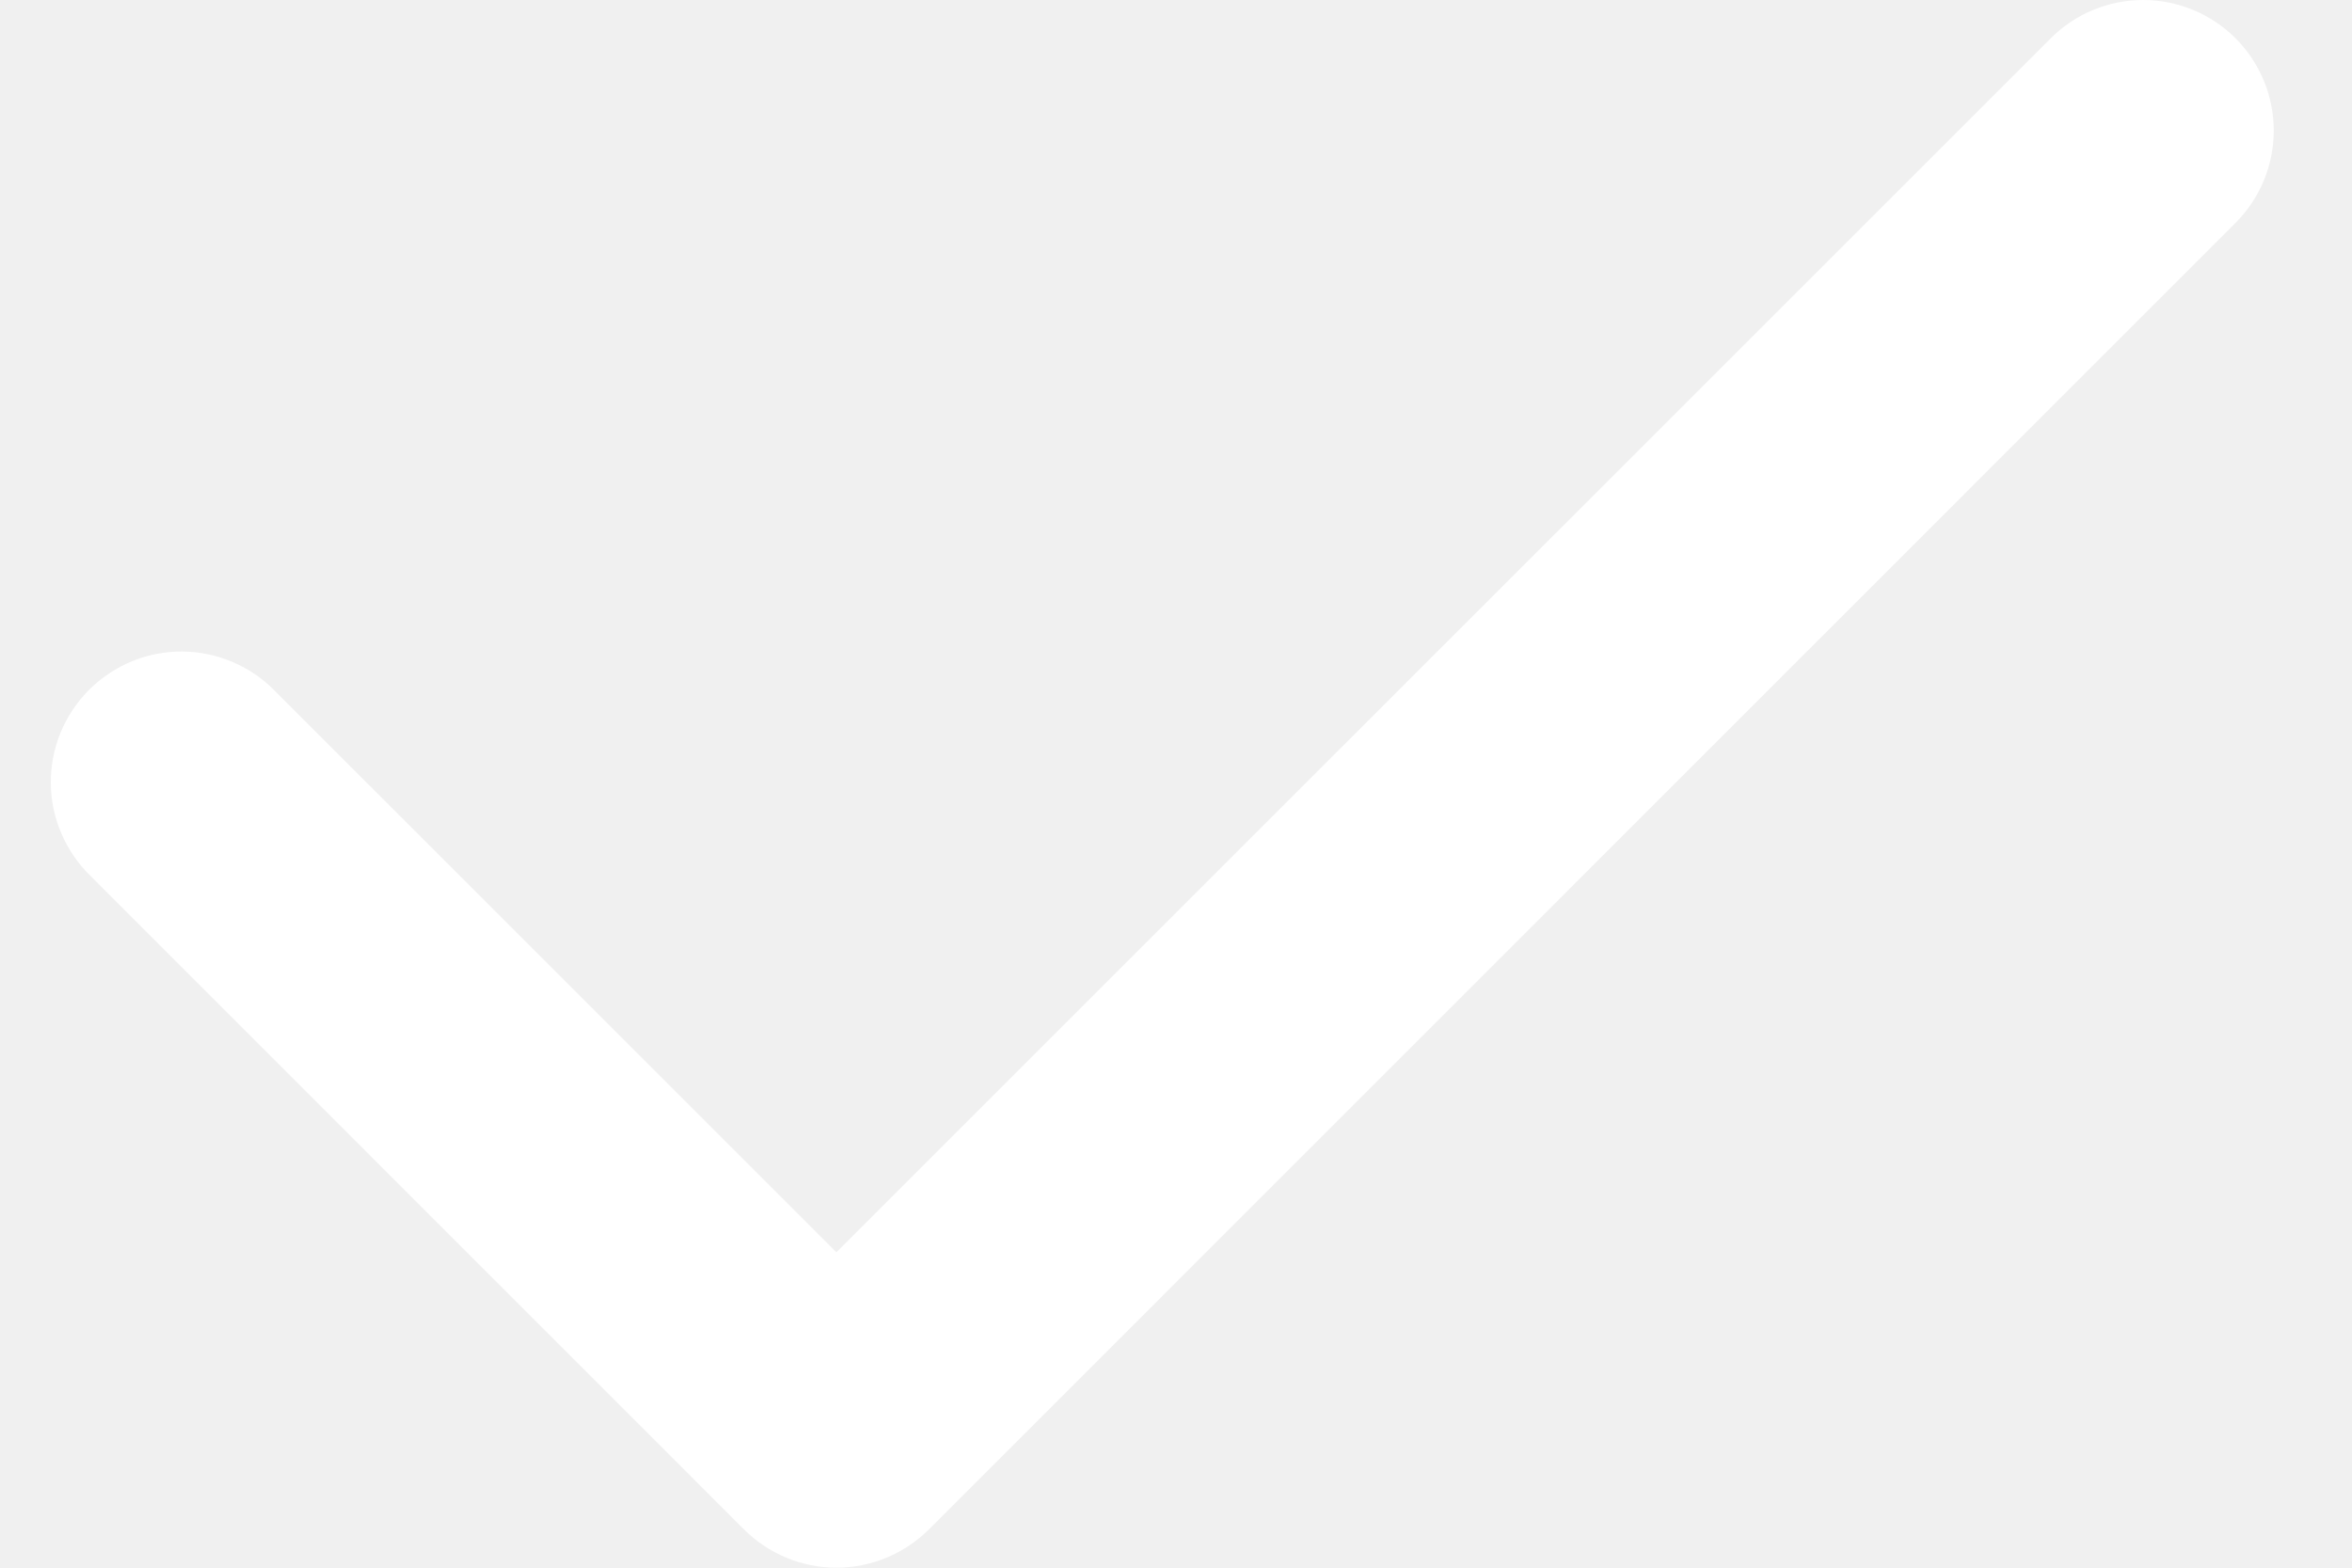
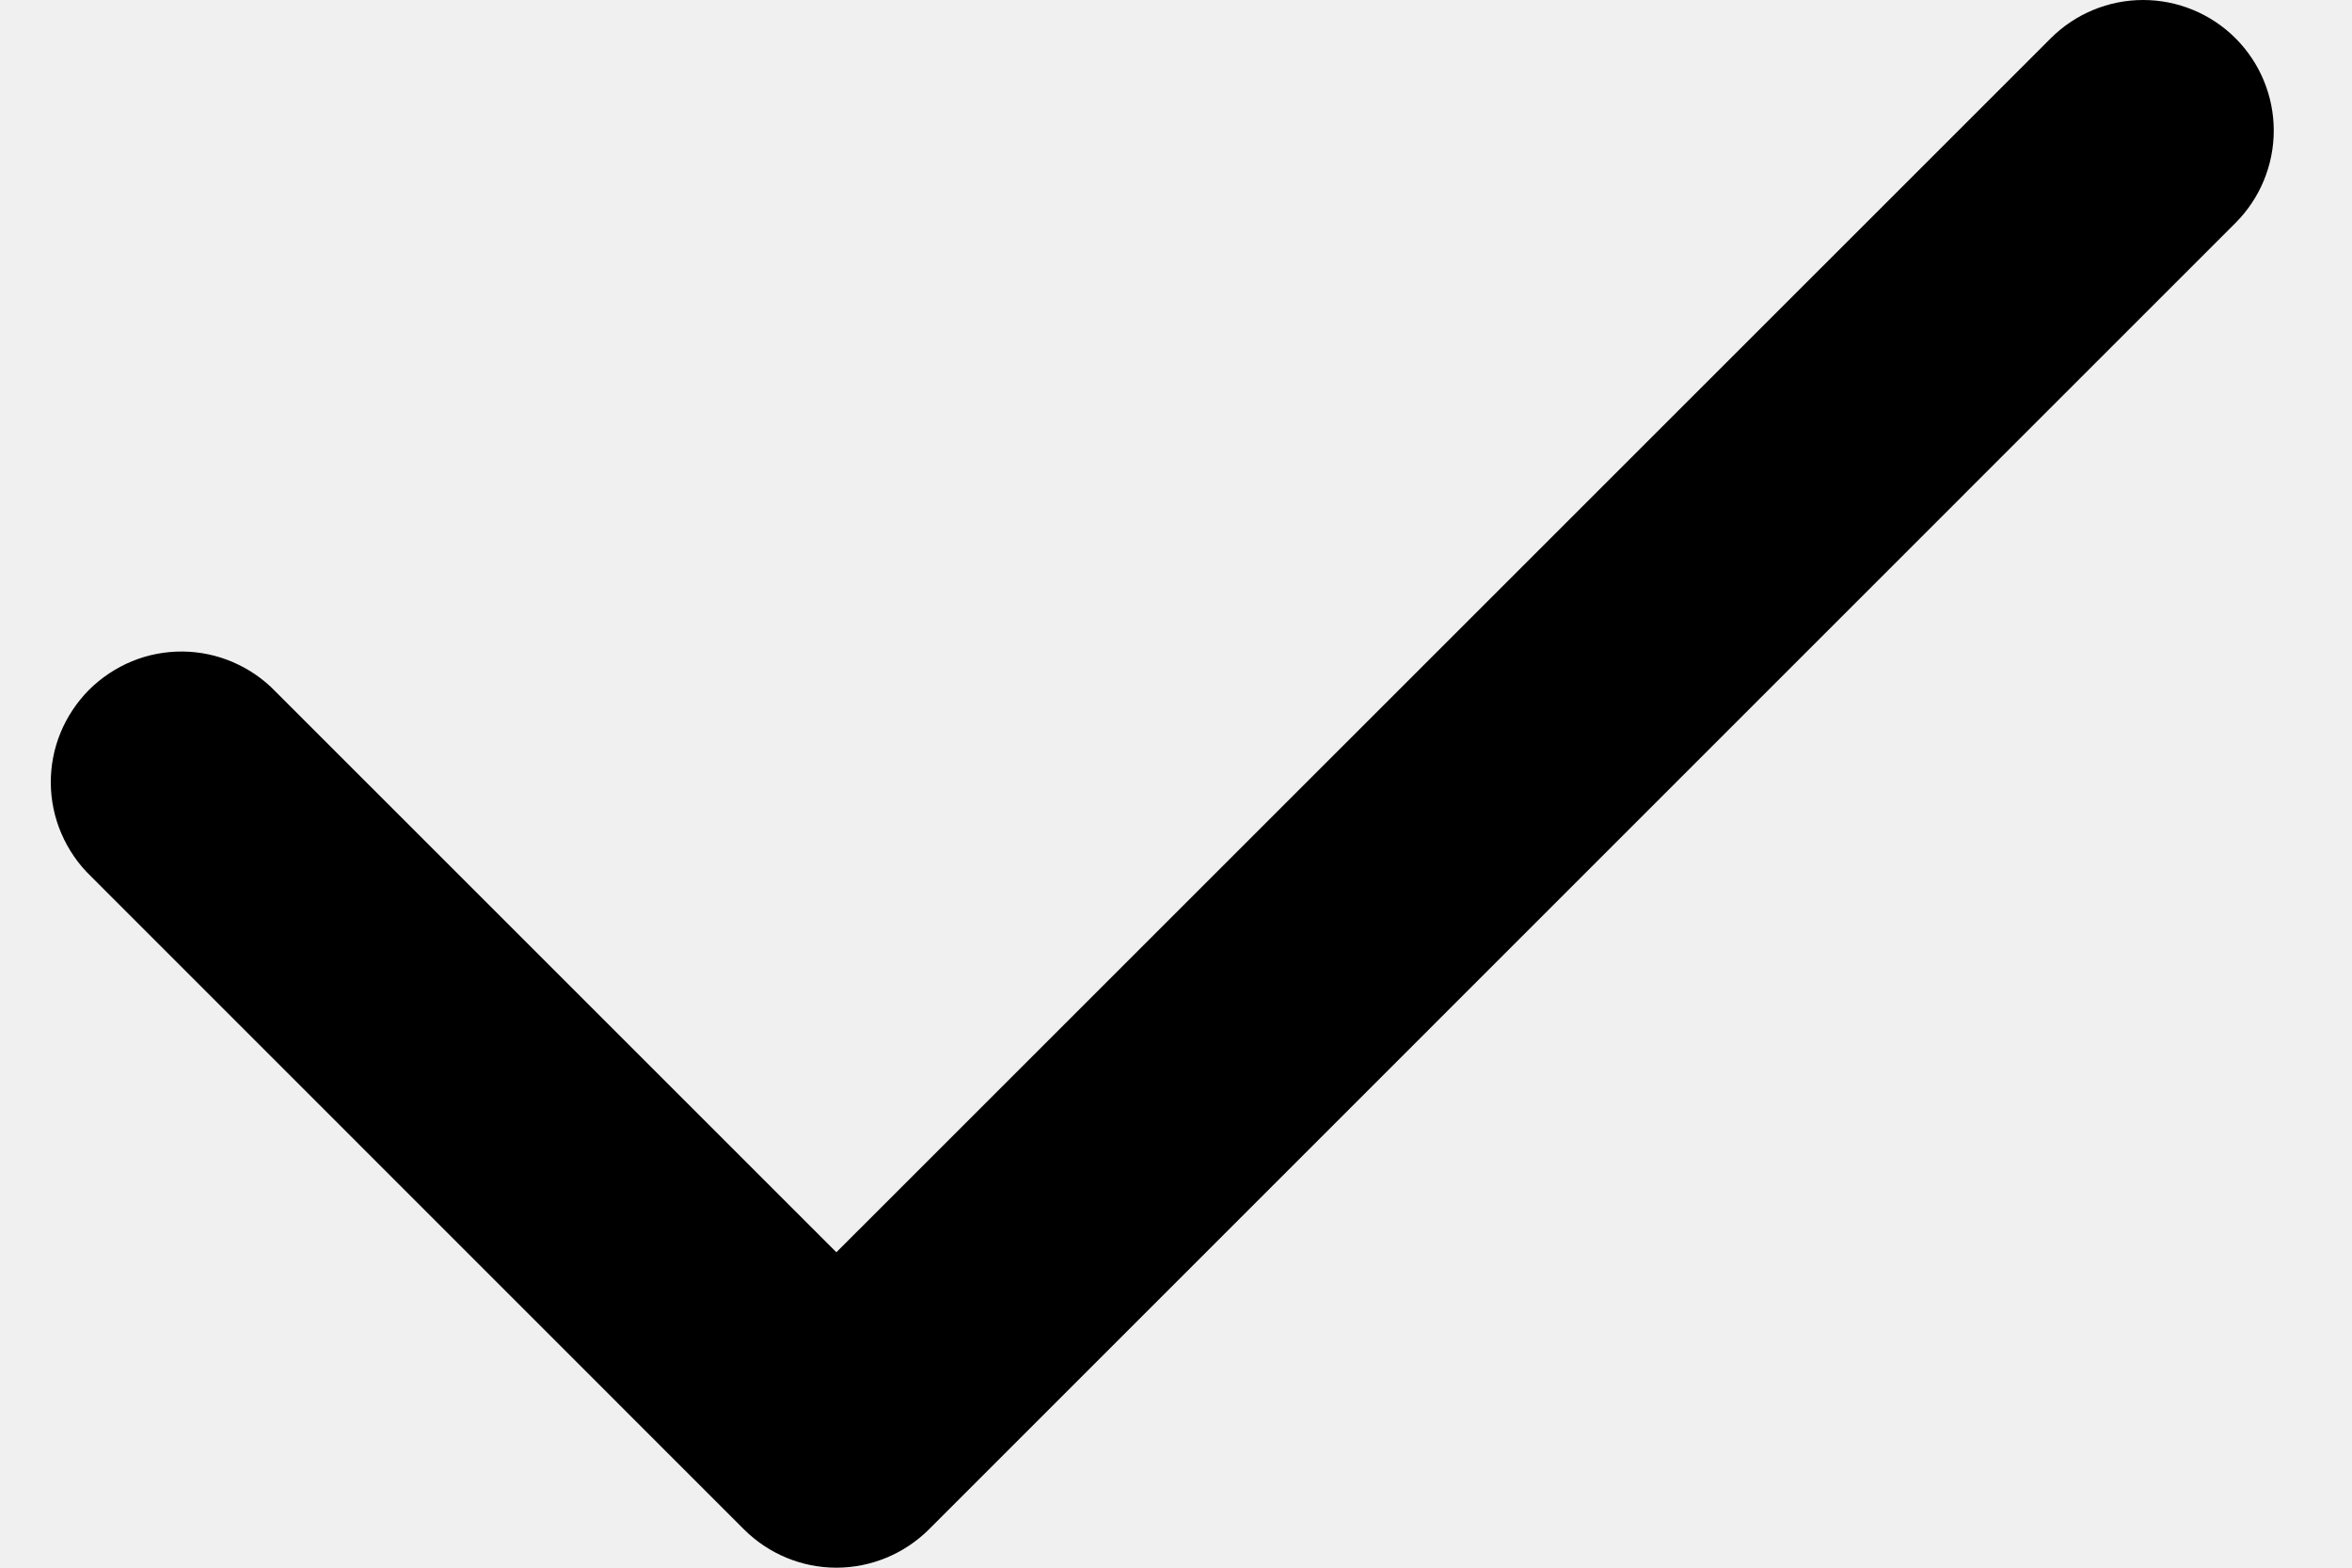
<svg xmlns="http://www.w3.org/2000/svg" width="15" height="10" viewBox="0 0 15 10" fill="none">
-   <path fill-rule="evenodd" clip-rule="evenodd" d="M14.257 0.244C14.413 0.4 14.501 0.612 14.501 0.833C14.501 1.054 14.413 1.266 14.257 1.422L5.924 9.756C5.767 9.912 5.555 10 5.334 10C5.113 10 4.902 9.912 4.745 9.756L0.579 5.589C0.499 5.512 0.436 5.42 0.392 5.318C0.348 5.217 0.325 5.107 0.324 4.997C0.323 4.886 0.344 4.776 0.386 4.674C0.428 4.572 0.49 4.479 0.568 4.4C0.647 4.322 0.74 4.26 0.842 4.218C0.944 4.176 1.054 4.155 1.165 4.156C1.275 4.157 1.385 4.18 1.486 4.224C1.588 4.268 1.68 4.331 1.757 4.411L5.334 7.988L13.079 0.244C13.235 0.088 13.447 0 13.668 0C13.889 0 14.101 0.088 14.257 0.244Z" fill="white" />
+   <path fill-rule="evenodd" clip-rule="evenodd" d="M14.257 0.244C14.413 0.4 14.501 0.612 14.501 0.833C14.501 1.054 14.413 1.266 14.257 1.422L5.924 9.756C5.767 9.912 5.555 10 5.334 10C5.113 10 4.902 9.912 4.745 9.756L0.579 5.589C0.499 5.512 0.436 5.42 0.392 5.318C0.348 5.217 0.325 5.107 0.324 4.997C0.323 4.886 0.344 4.776 0.386 4.674C0.428 4.572 0.49 4.479 0.568 4.4C0.647 4.322 0.74 4.26 0.842 4.218C0.944 4.176 1.054 4.155 1.165 4.156C1.275 4.157 1.385 4.18 1.486 4.224C1.588 4.268 1.68 4.331 1.757 4.411L5.334 7.988L13.079 0.244C13.235 0.088 13.447 0 13.668 0C13.889 0 14.101 0.088 14.257 0.244Z" fill="currentColor" />
</svg>
